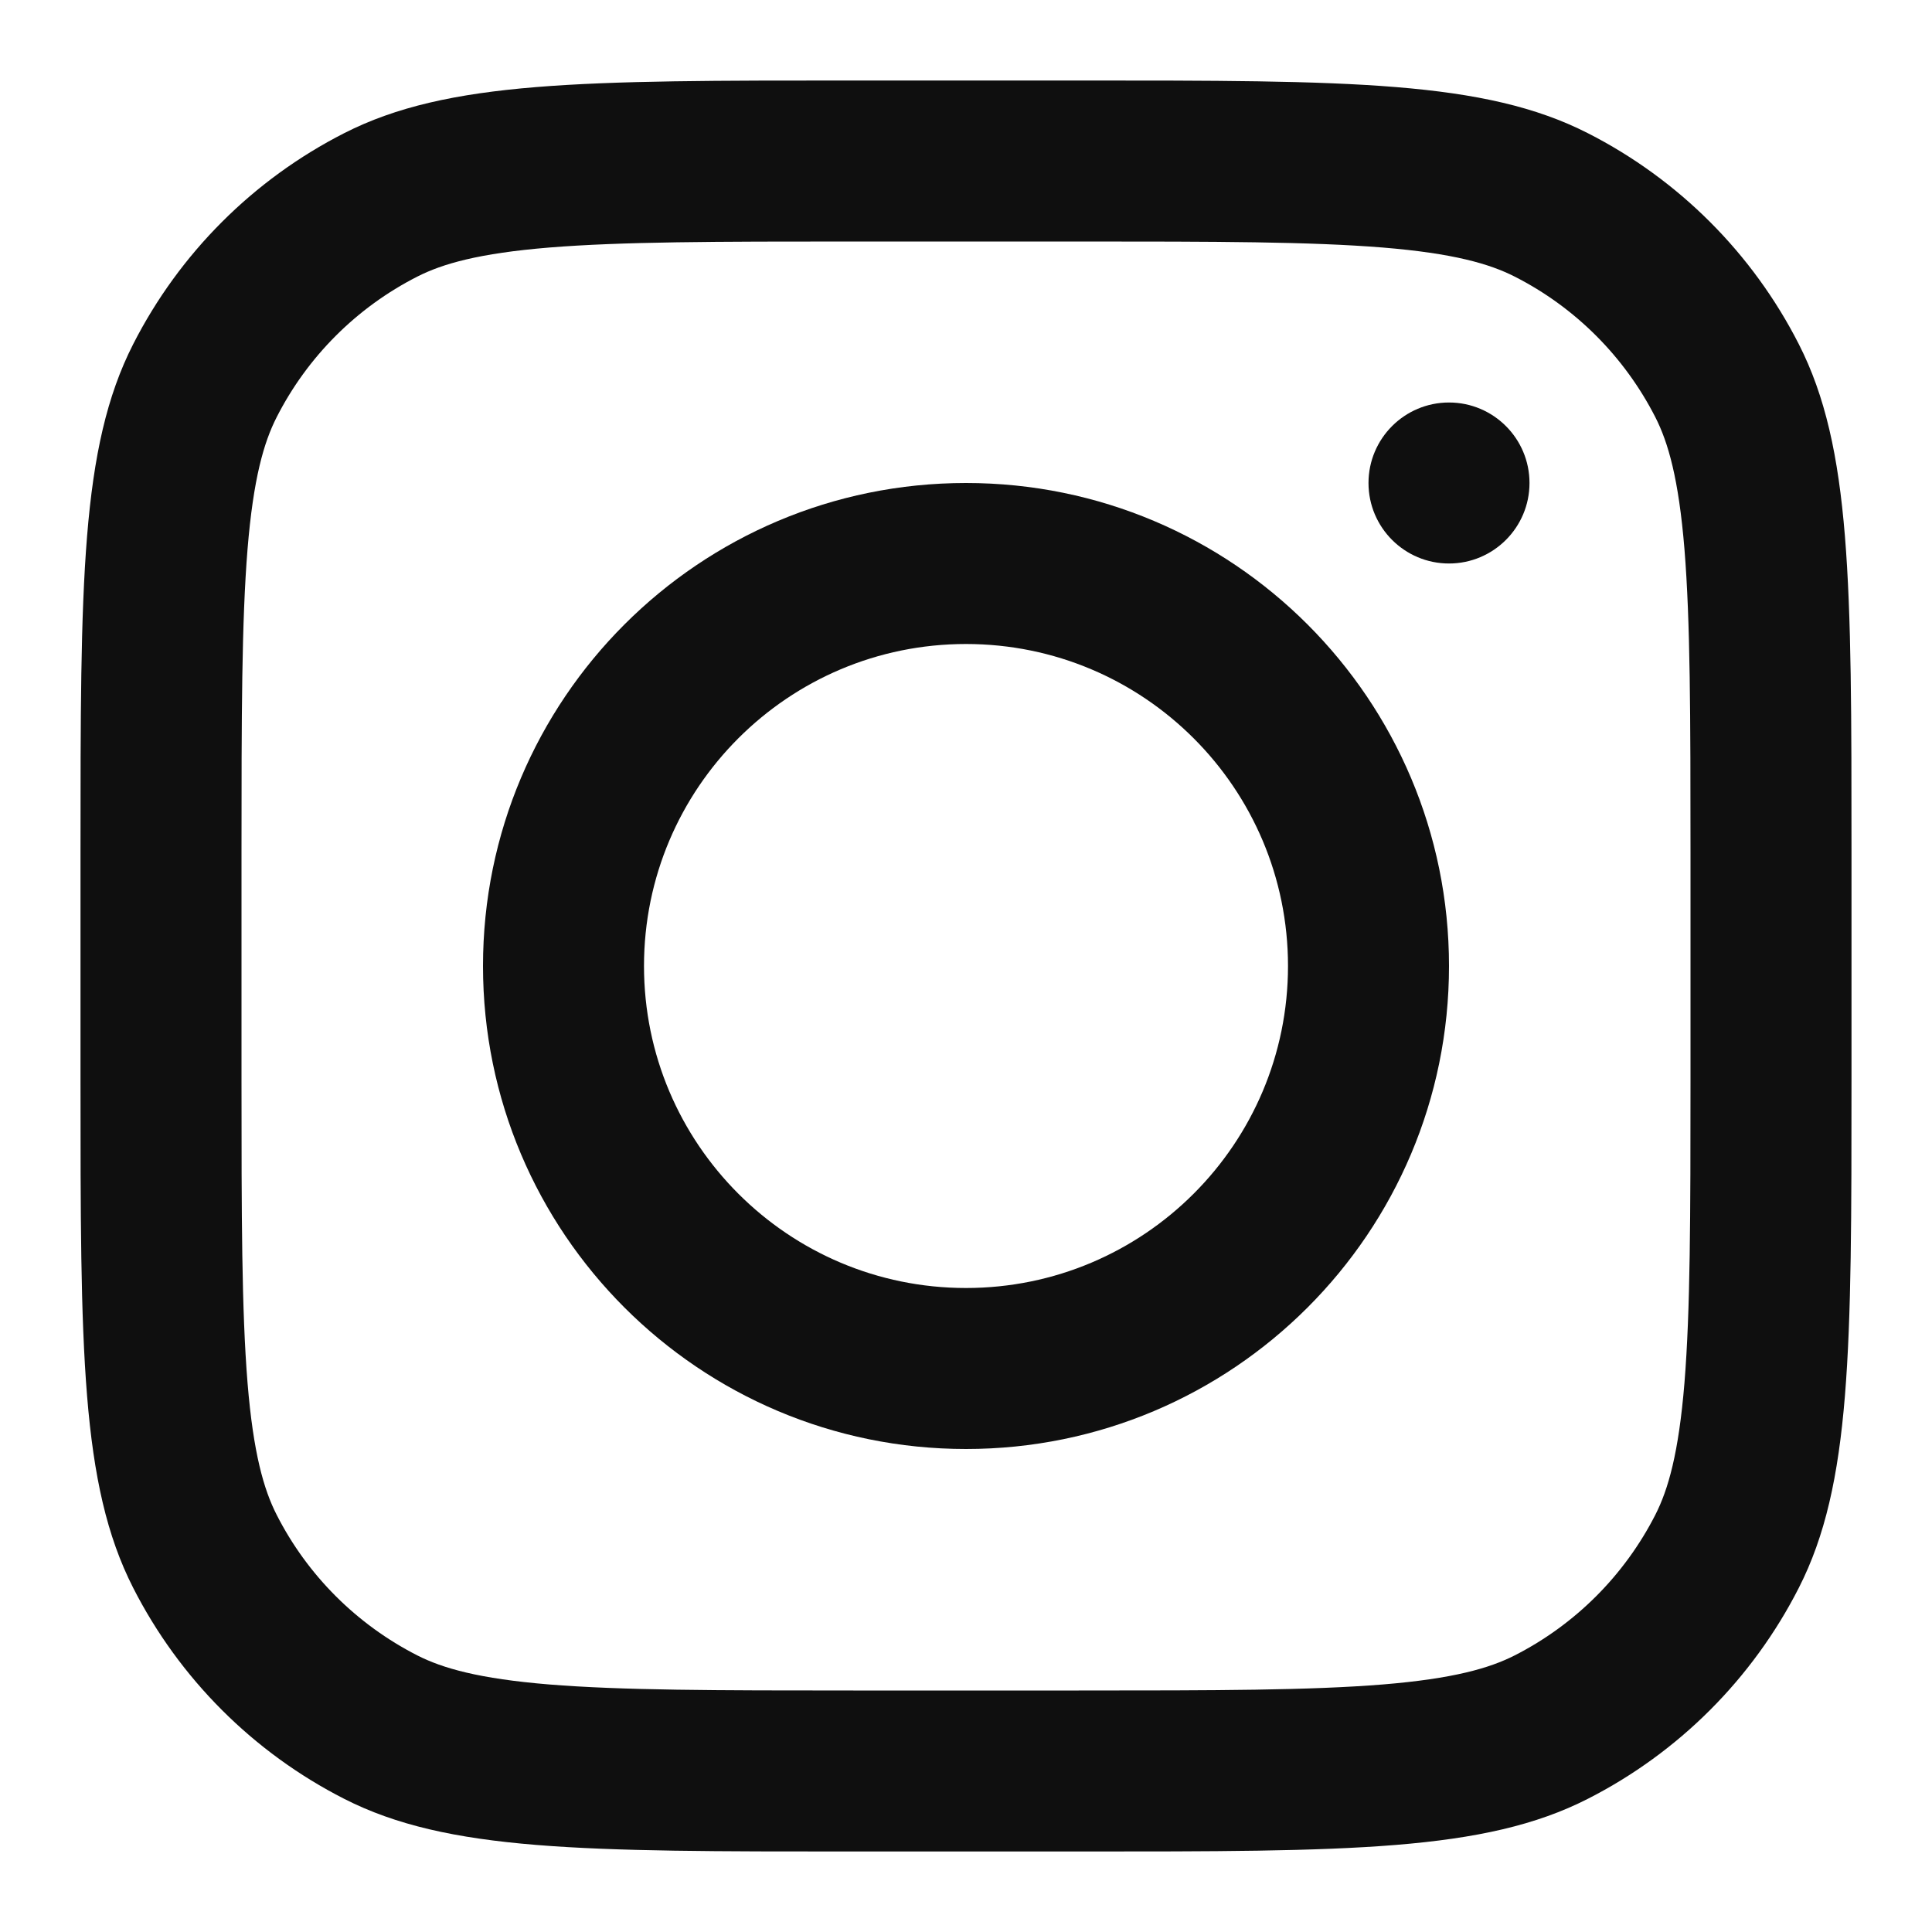
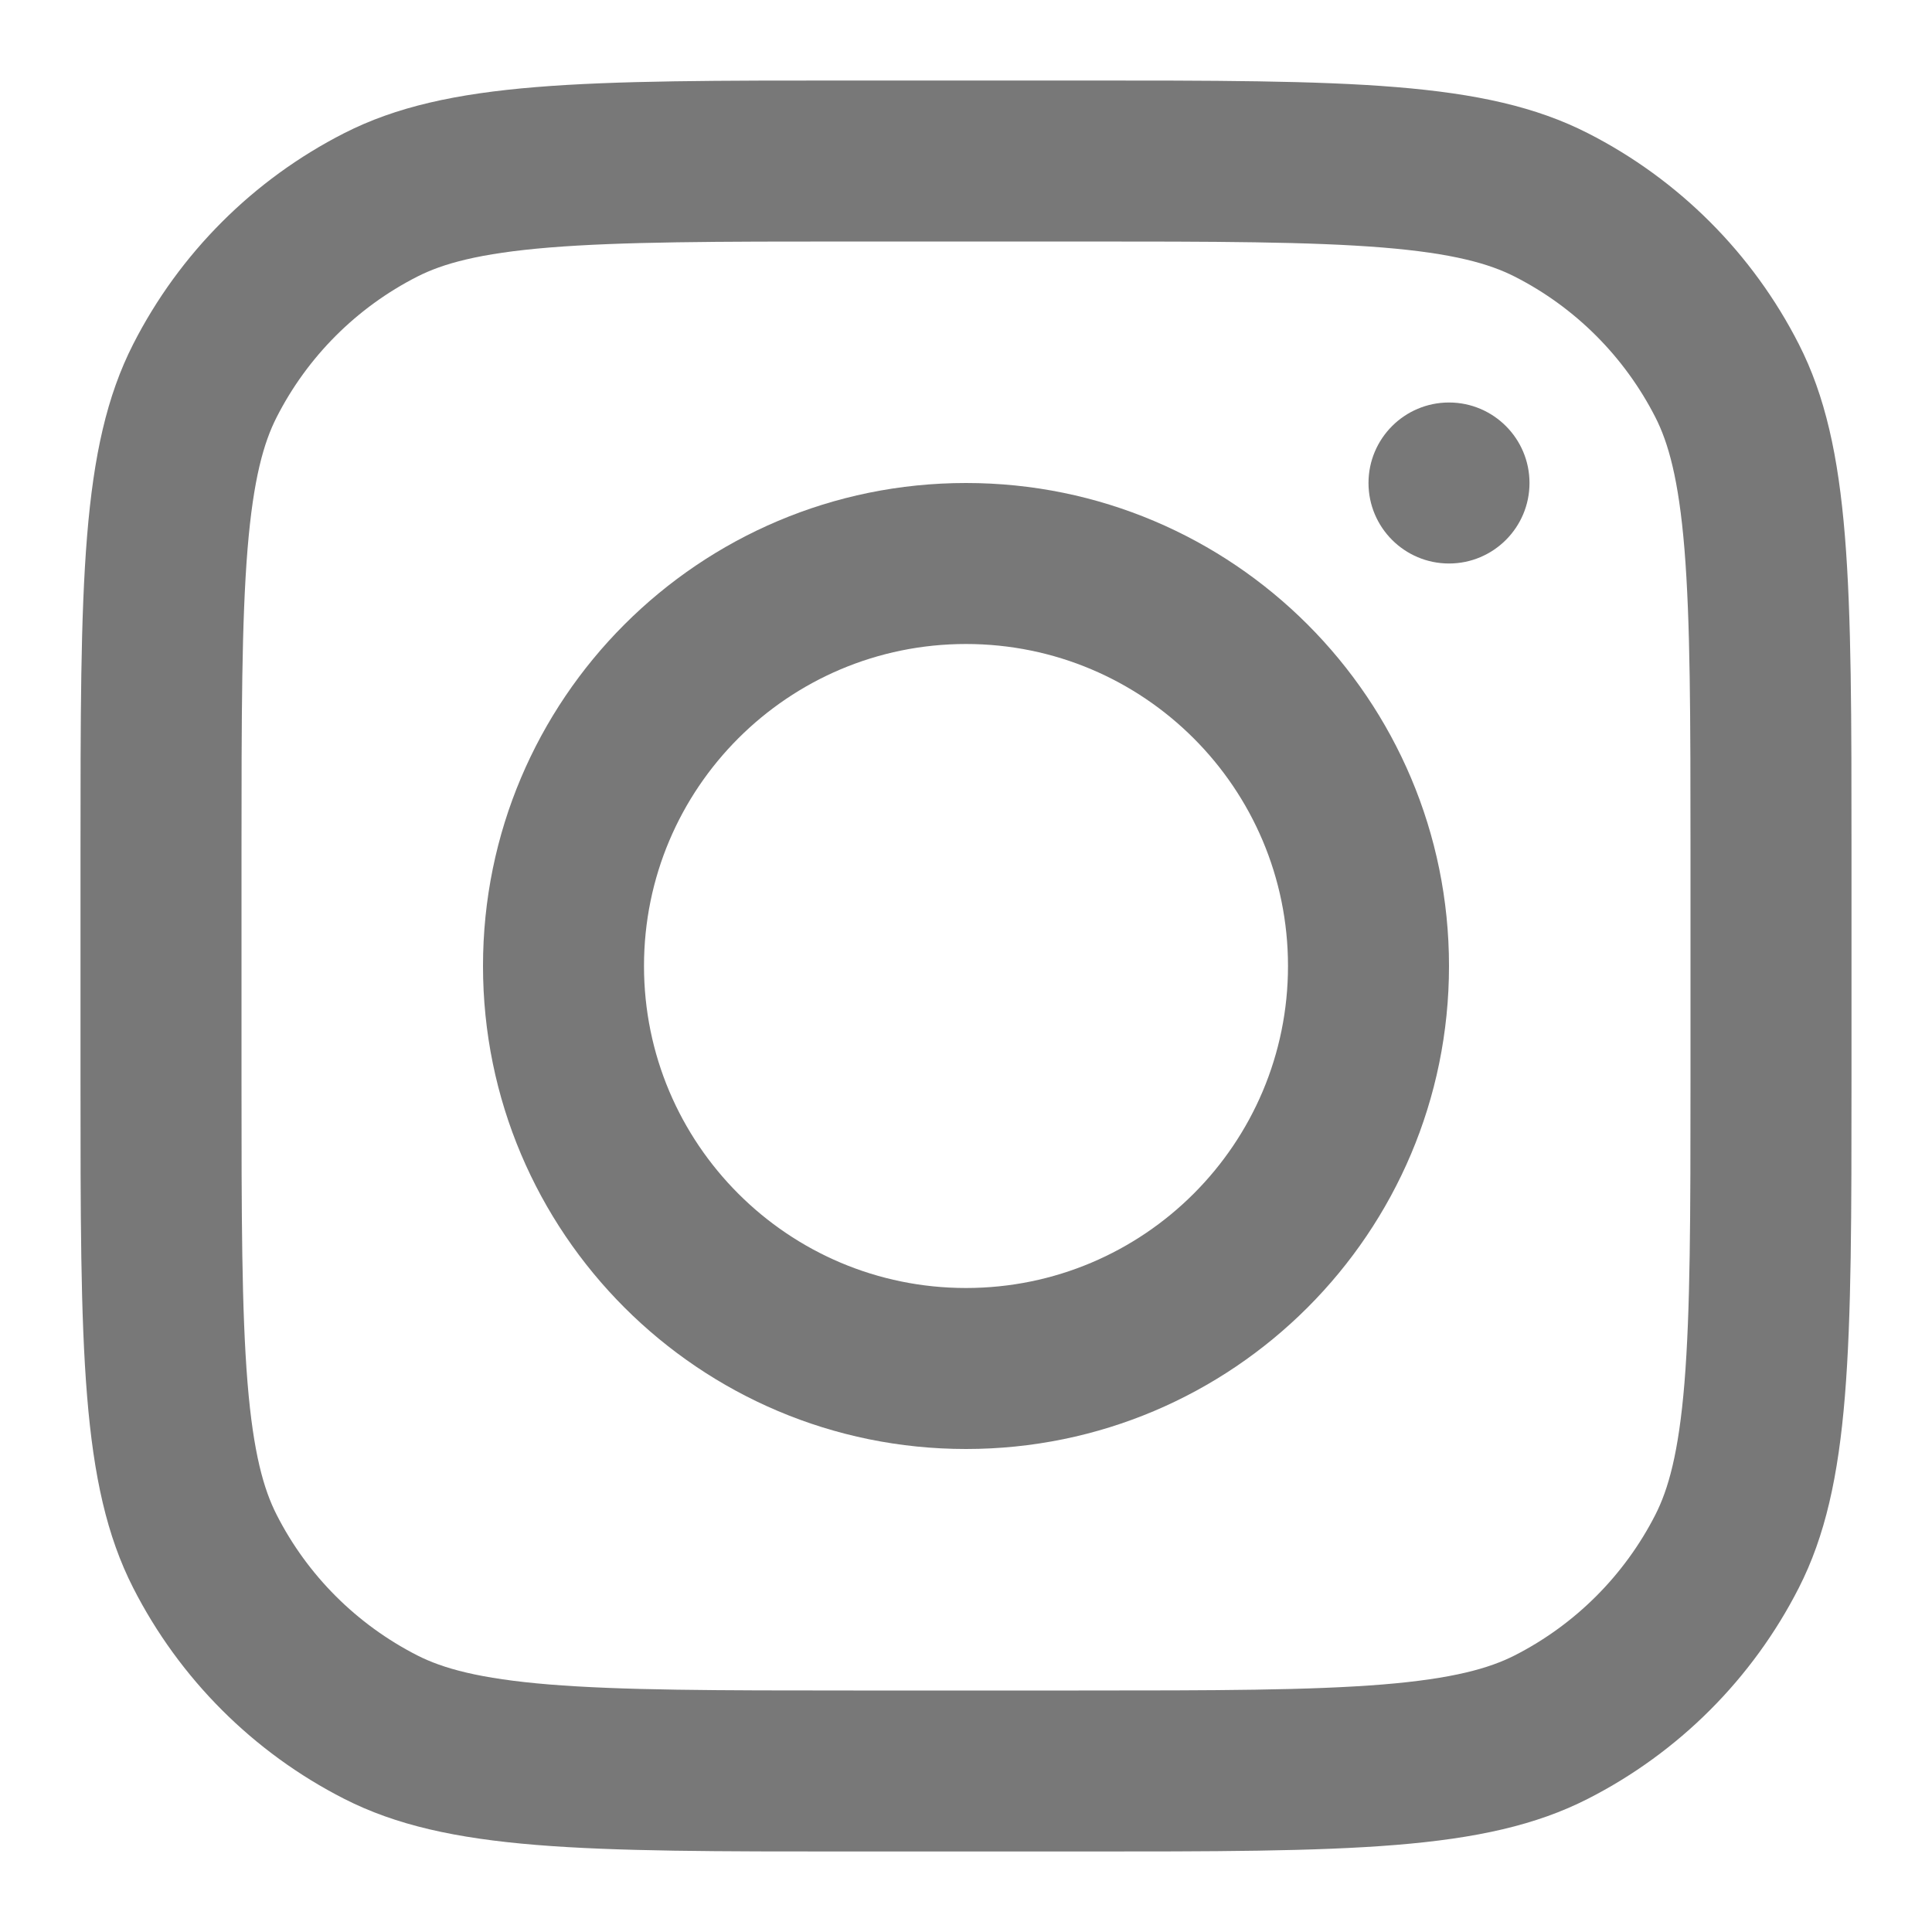
<svg xmlns="http://www.w3.org/2000/svg" width="800px" height="800px" viewBox="0 0 24 24" fill="none">
-   <path fill-rule="evenodd" clip-rule="evenodd" d="M12 18C15.314 18 18 15.314 18 12C18 8.686 15.314 6 12 6C8.686 6 6 8.686 6 12C6 15.314 8.686 18 12 18ZM12 16C14.209 16 16 14.209 16 12C16 9.791 14.209 8 12 8C9.791 8 8 9.791 8 12C8 14.209 9.791 16 12 16Z" fill="#0F0F0F" />
-   <path d="M18 5C17.448 5 17 5.448 17 6C17 6.552 17.448 7 18 7C18.552 7 19 6.552 19 6C19 5.448 18.552 5 18 5Z" fill="#0F0F0F" />
-   <path fill-rule="evenodd" clip-rule="evenodd" d="M1.654 4.276C1 5.56 1 7.24 1 10.6V13.4C1 16.76 1 18.441 1.654 19.724C2.229 20.853 3.147 21.771 4.276 22.346C5.56 23 7.24 23 10.6 23H13.4C16.76 23 18.441 23 19.724 22.346C20.853 21.771 21.771 20.853 22.346 19.724C23 18.441 23 16.76 23 13.4V10.6C23 7.24 23 5.56 22.346 4.276C21.771 3.147 20.853 2.229 19.724 1.654C18.441 1 16.76 1 13.4 1H10.6C7.24 1 5.56 1 4.276 1.654C3.147 2.229 2.229 3.147 1.654 4.276ZM13.4 3H10.6C8.887 3 7.722 3.002 6.822 3.075C5.945 3.147 5.497 3.277 5.184 3.436C4.431 3.819 3.819 4.431 3.436 5.184C3.277 5.497 3.147 5.945 3.075 6.822C3.002 7.722 3 8.887 3 10.6V13.4C3 15.113 3.002 16.278 3.075 17.178C3.147 18.055 3.277 18.503 3.436 18.816C3.819 19.569 4.431 20.18 5.184 20.564C5.497 20.723 5.945 20.853 6.822 20.925C7.722 20.998 8.887 21 10.6 21H13.4C15.113 21 16.278 20.998 17.178 20.925C18.055 20.853 18.503 20.723 18.816 20.564C19.569 20.18 20.18 19.569 20.564 18.816C20.723 18.503 20.853 18.055 20.925 17.178C20.998 16.278 21 15.113 21 13.4V10.6C21 8.887 20.998 7.722 20.925 6.822C20.853 5.945 20.723 5.497 20.564 5.184C20.18 4.431 19.569 3.819 18.816 3.436C18.503 3.277 18.055 3.147 17.178 3.075C16.278 3.002 15.113 3 13.4 3Z" fill="#0F0F0F" />
+   <path fill-rule="evenodd" clip-rule="evenodd" d="M12 18C15.314 18 18 15.314 18 12C18 8.686 15.314 6 12 6C8.686 6 6 8.686 6 12C6 15.314 8.686 18 12 18ZM12 16C14.209 16 16 14.209 16 12C16 9.791 14.209 8 12 8C9.791 8 8 9.791 8 12C8 14.209 9.791 16 12 16Z" fill="#787878" />
+   <path d="M18 5C17.448 5 17 5.448 17 6C17 6.552 17.448 7 18 7C18.552 7 19 6.552 19 6C19 5.448 18.552 5 18 5Z" fill="#787878" />
+   <path fill-rule="evenodd" clip-rule="evenodd" d="M1.654 4.276C1 5.56 1 7.24 1 10.6V13.4C1 16.76 1 18.441 1.654 19.724C2.229 20.853 3.147 21.771 4.276 22.346C5.56 23 7.24 23 10.6 23H13.4C16.76 23 18.441 23 19.724 22.346C20.853 21.771 21.771 20.853 22.346 19.724C23 18.441 23 16.76 23 13.4V10.6C23 7.24 23 5.56 22.346 4.276C21.771 3.147 20.853 2.229 19.724 1.654C18.441 1 16.76 1 13.4 1H10.6C7.24 1 5.56 1 4.276 1.654C3.147 2.229 2.229 3.147 1.654 4.276ZM13.4 3H10.6C8.887 3 7.722 3.002 6.822 3.075C5.945 3.147 5.497 3.277 5.184 3.436C4.431 3.819 3.819 4.431 3.436 5.184C3.277 5.497 3.147 5.945 3.075 6.822C3.002 7.722 3 8.887 3 10.6V13.4C3 15.113 3.002 16.278 3.075 17.178C3.147 18.055 3.277 18.503 3.436 18.816C3.819 19.569 4.431 20.18 5.184 20.564C5.497 20.723 5.945 20.853 6.822 20.925C7.722 20.998 8.887 21 10.6 21H13.4C15.113 21 16.278 20.998 17.178 20.925C18.055 20.853 18.503 20.723 18.816 20.564C19.569 20.18 20.18 19.569 20.564 18.816C20.723 18.503 20.853 18.055 20.925 17.178C20.998 16.278 21 15.113 21 13.4V10.6C21 8.887 20.998 7.722 20.925 6.822C20.853 5.945 20.723 5.497 20.564 5.184C20.18 4.431 19.569 3.819 18.816 3.436C18.503 3.277 18.055 3.147 17.178 3.075C16.278 3.002 15.113 3 13.4 3Z" fill="#787878" />
</svg>
